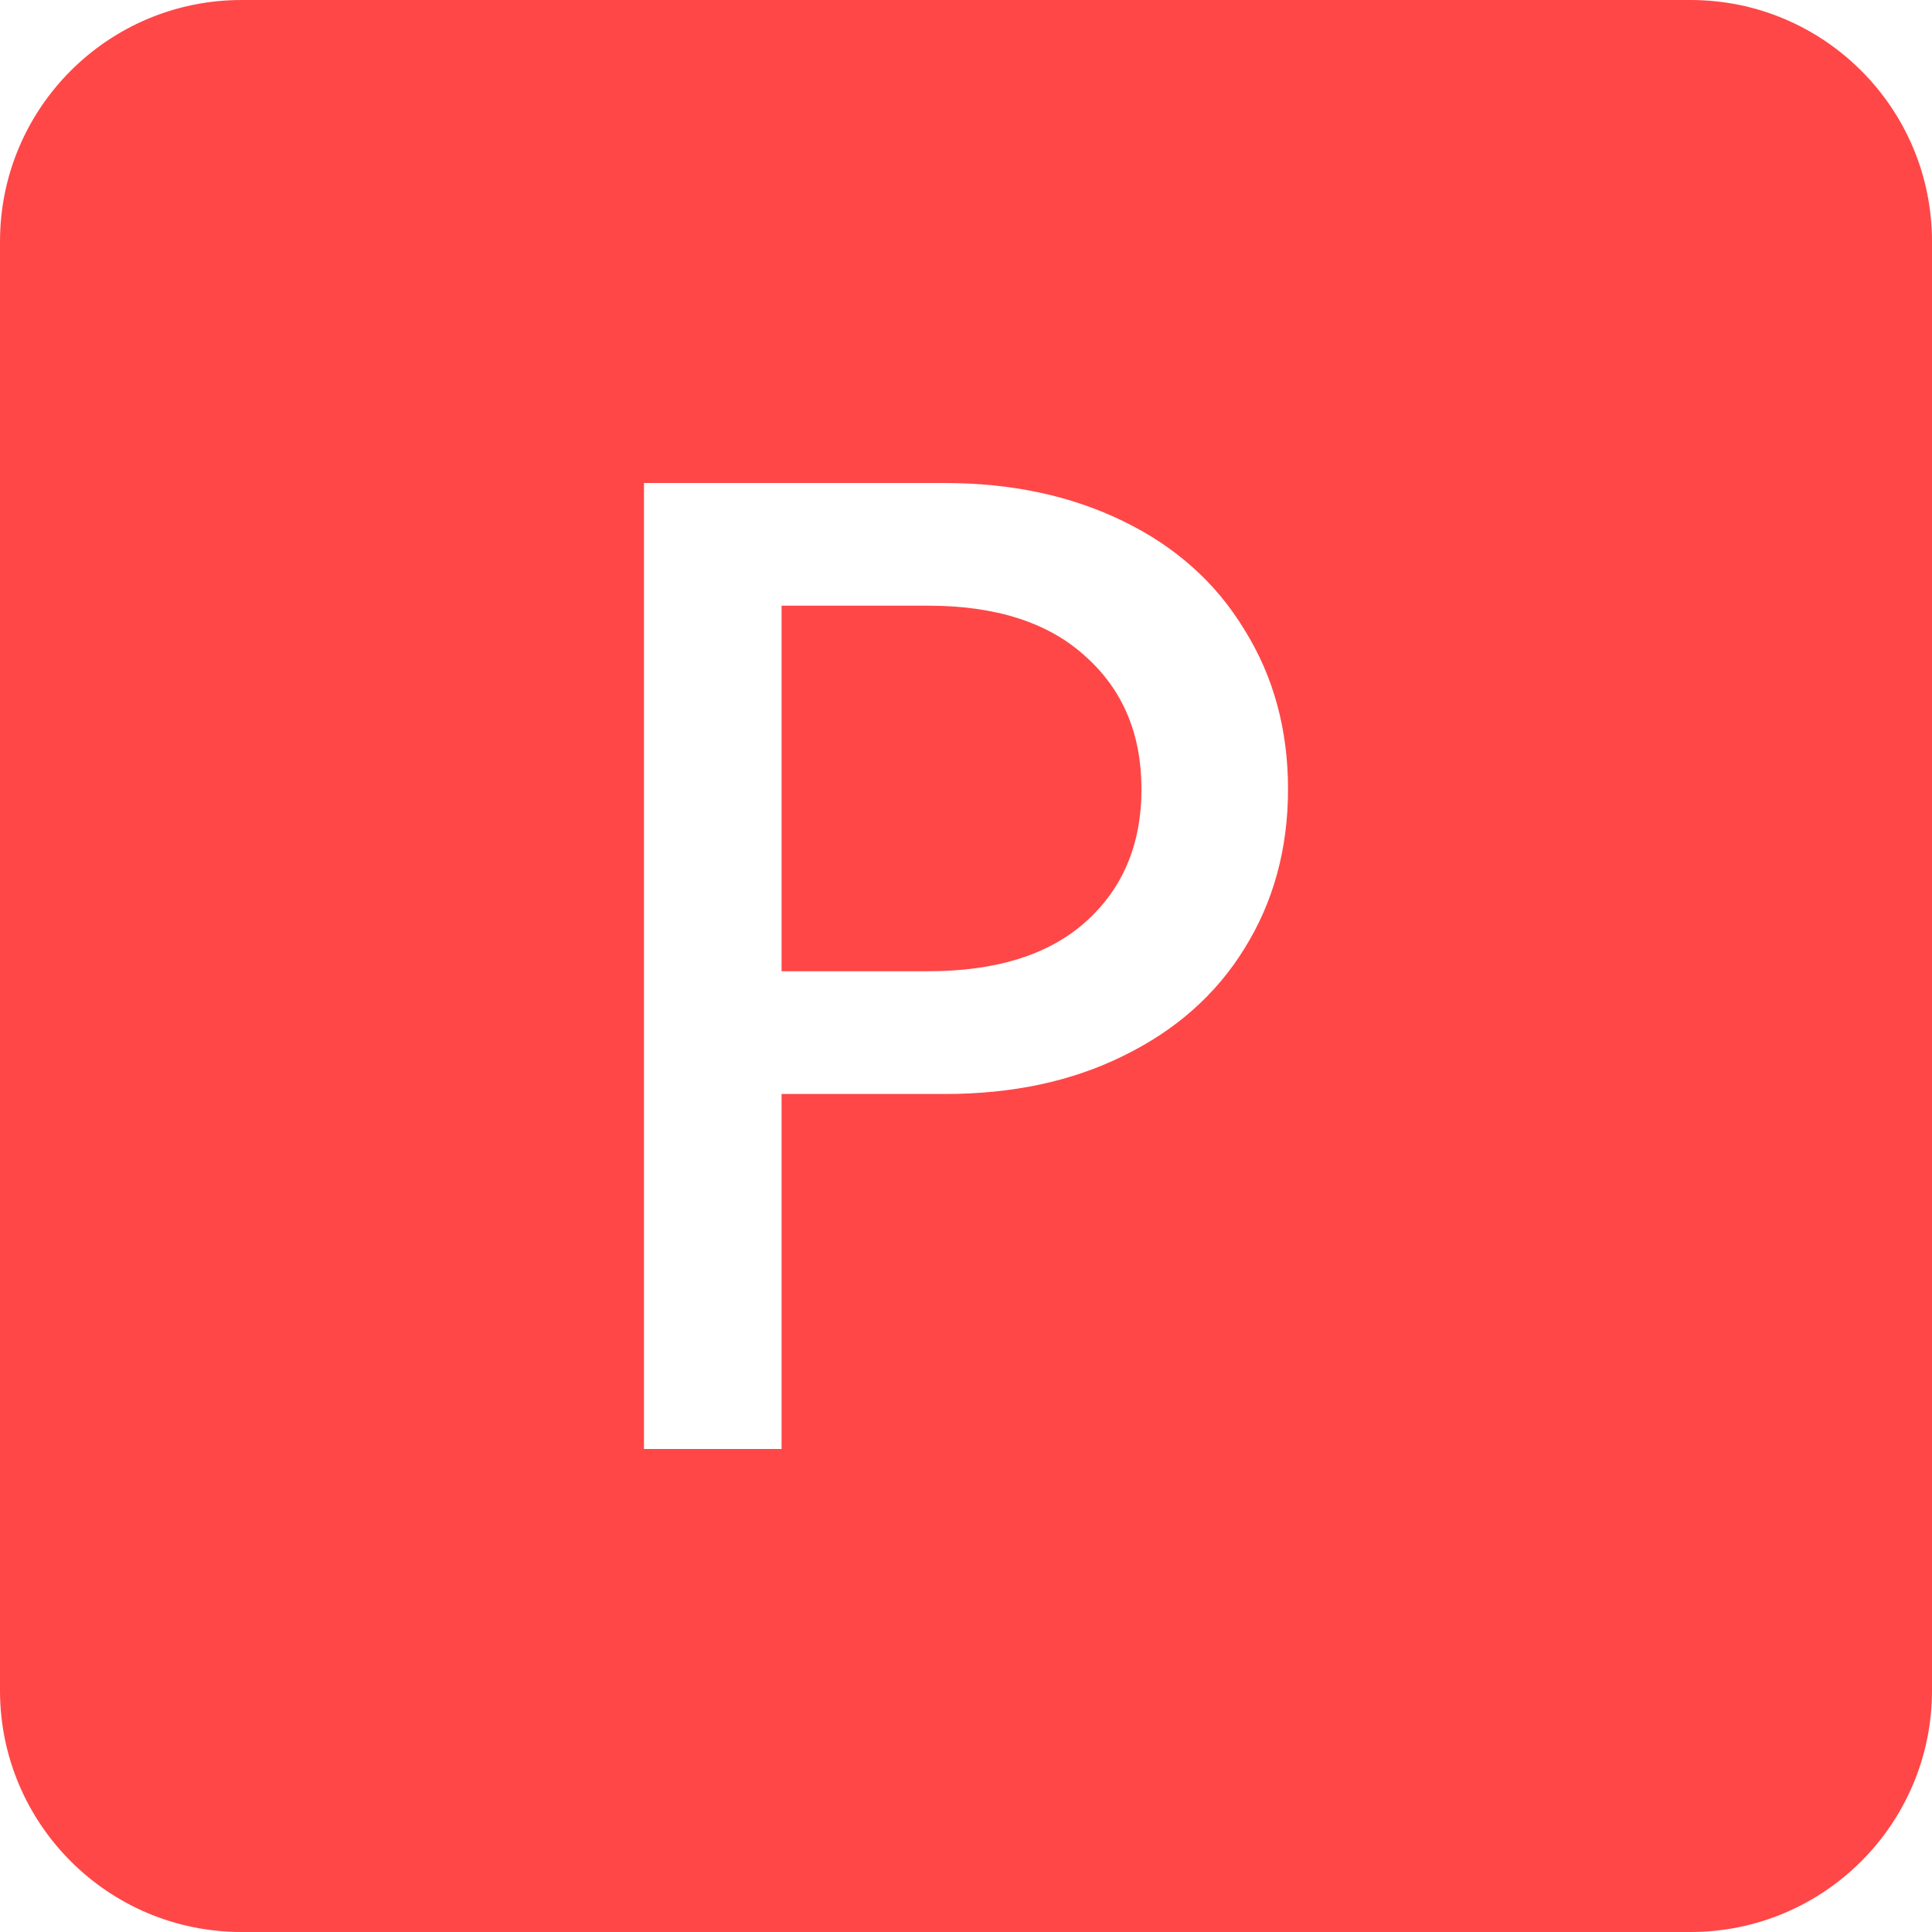
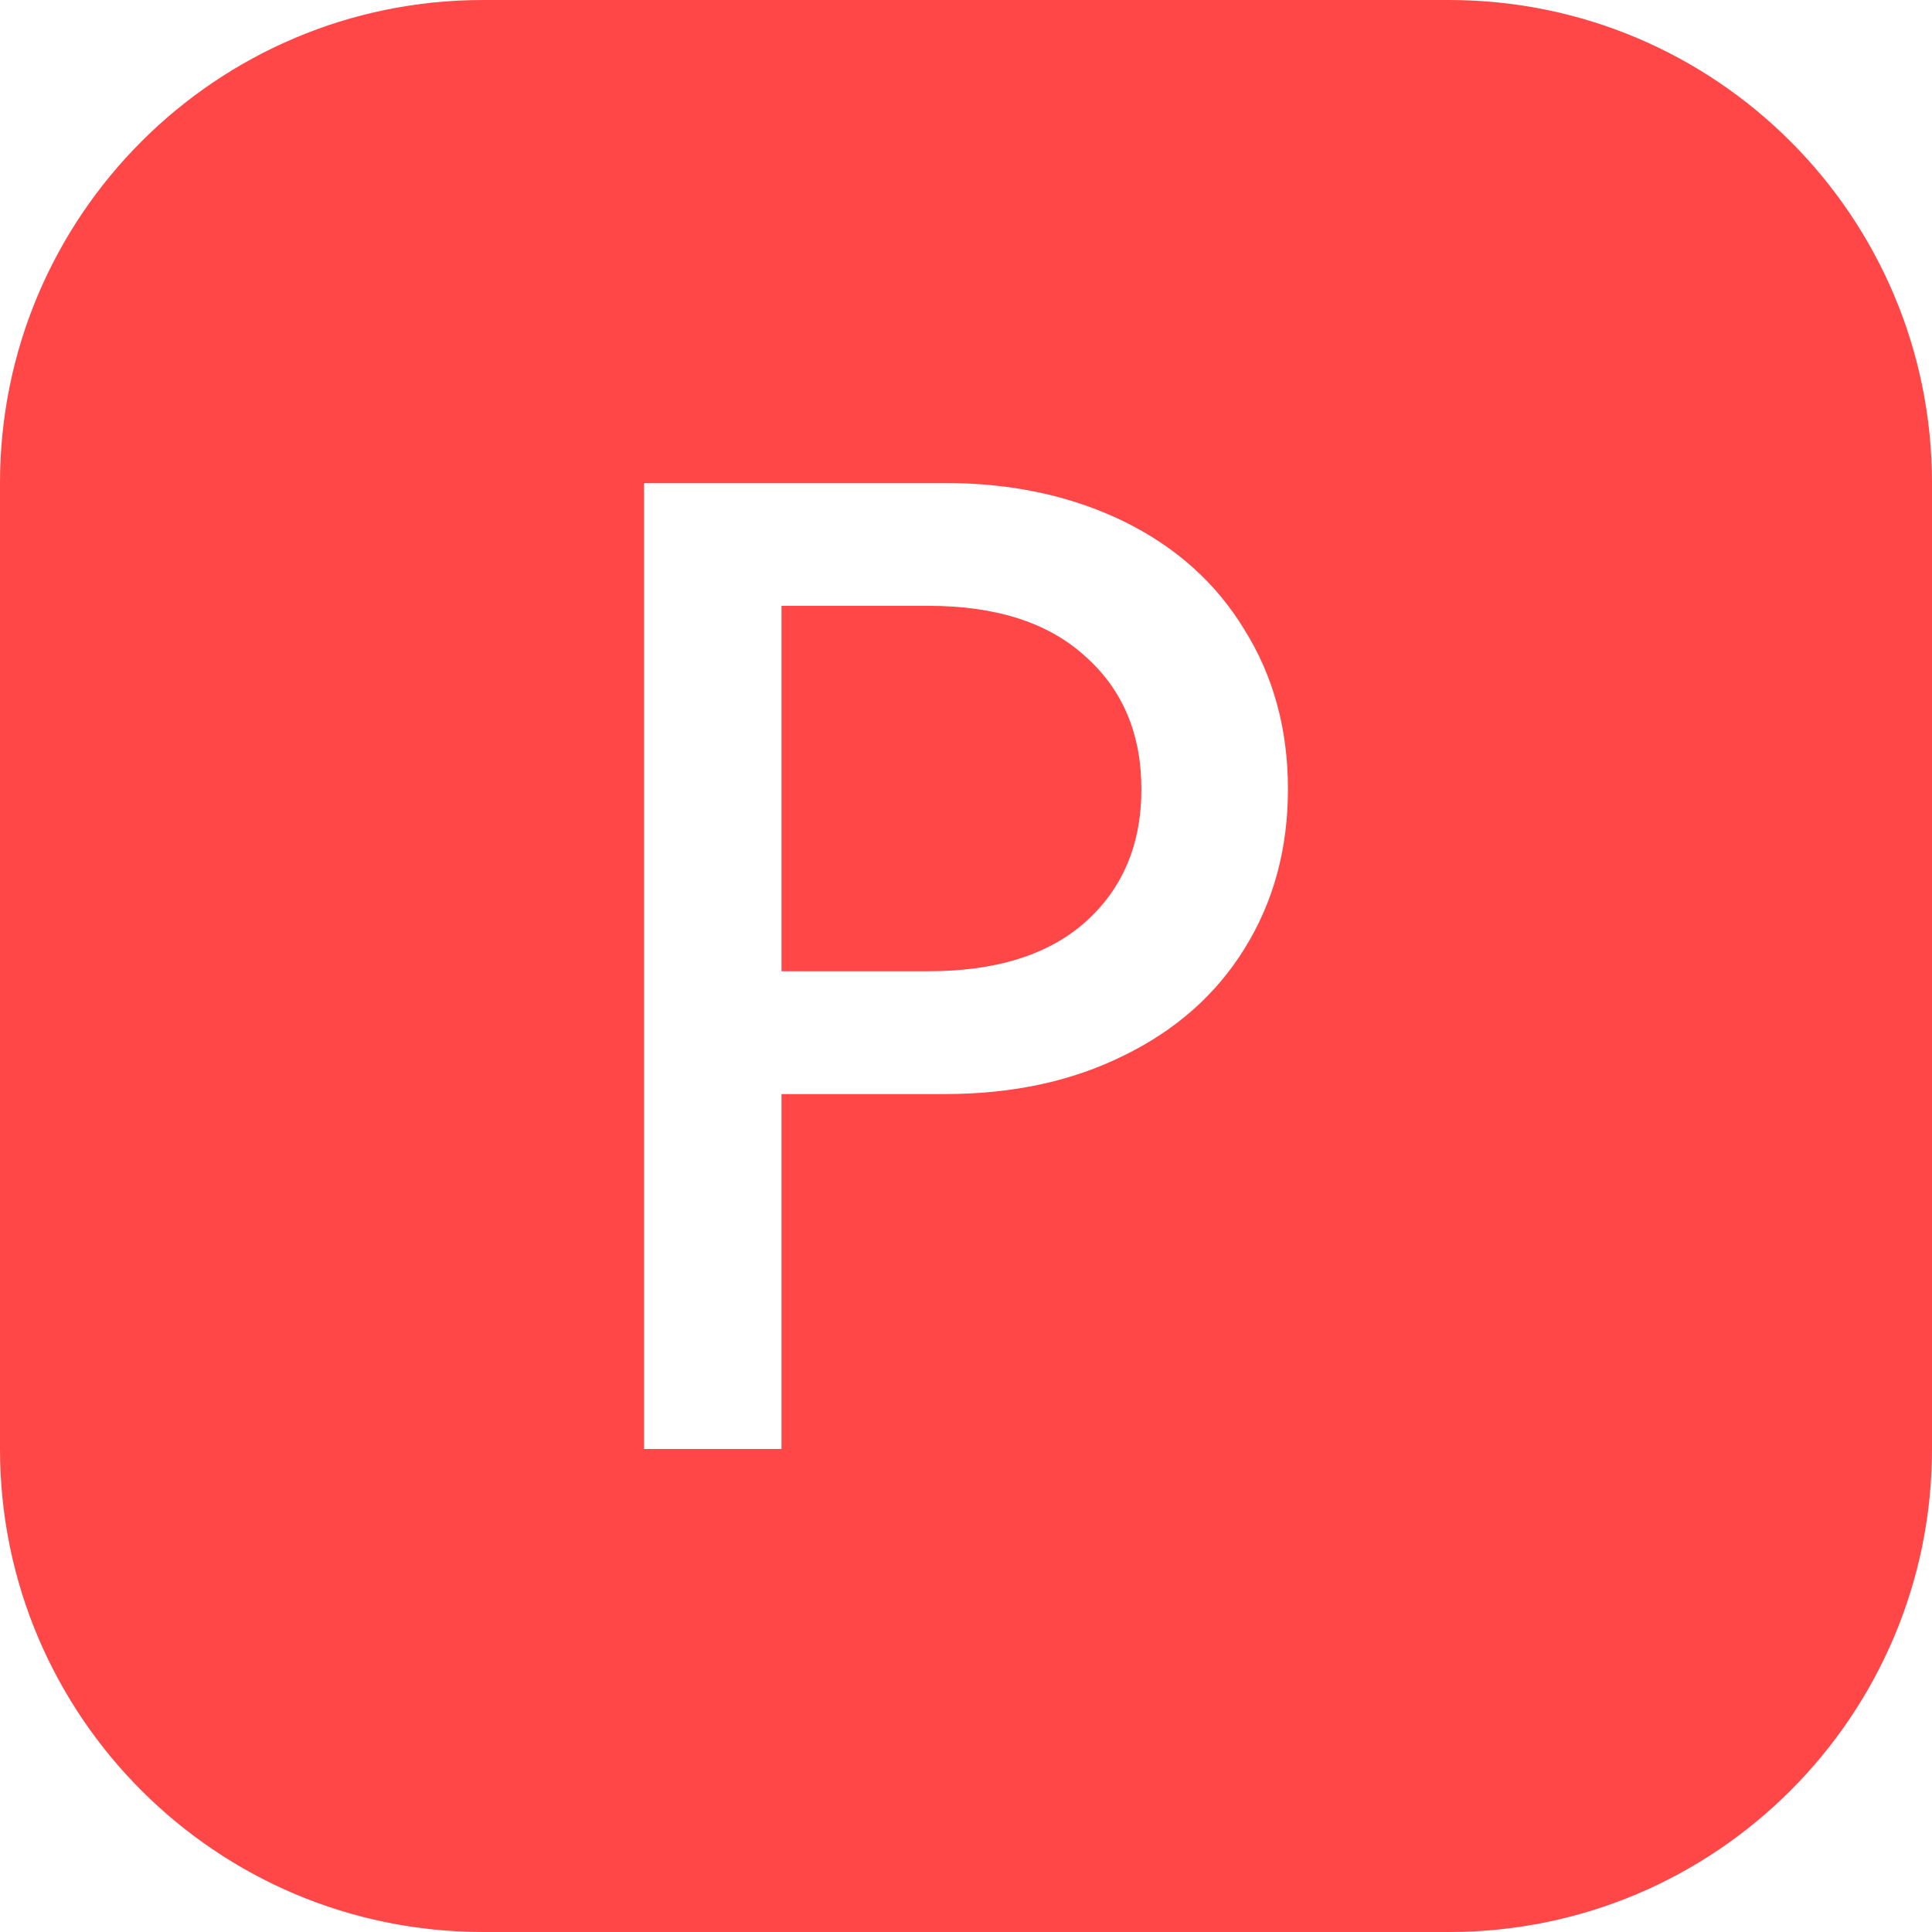
- <svg xmlns="http://www.w3.org/2000/svg" preserveAspectRatio="none" overflow="visible" style="display: block;" width="28" height="28" viewBox="0 0 28 28" fill="none">
-   <path id="Subtract" d="M24.5 0C26.433 0 28 1.567 28 3.5V24.5C28 26.433 26.433 28 24.5 28H3.5C1.567 28 2.25493e-07 26.433 0 24.5V3.5C0 1.567 1.567 2.2549e-07 3.5 0H24.5ZM9.333 7V21H11.327V15.855H13.692C14.674 15.855 15.537 15.671 16.282 15.301C17.04 14.931 17.623 14.414 18.033 13.751C18.455 13.075 18.667 12.304 18.667 11.438C18.667 10.57 18.456 9.799 18.033 9.123C17.623 8.447 17.04 7.924 16.282 7.555C15.525 7.185 14.661 7 13.692 7H9.333ZM13.45 8.778C14.431 8.778 15.19 9.021 15.724 9.506C16.27 9.99 16.543 10.634 16.543 11.438C16.543 12.241 16.27 12.885 15.724 13.369C15.19 13.841 14.431 14.076 13.45 14.076H11.327V8.778H13.45Z" fill="#FF4747" />
+ <svg xmlns="http://www.w3.org/2000/svg" preserveAspectRatio="none" overflow="visible" style="display: block;" width="14" height="14" viewBox="0 0 14 14" fill="none">
+   <path id="Subtract" d="M10.5 0C12.433 0 14 1.567 14 3.5V10.5C14 12.433 12.433 14 10.5 14H3.5C1.567 14 2.25493e-07 12.433 0 10.5V3.5C0 1.567 1.567 2.2549e-07 3.5 0H10.5ZM4.667 3.5V10.5H5.663V7.928H6.847C7.337 7.928 7.768 7.835 8.141 7.65C8.519 7.466 8.812 7.207 9.017 6.876C9.228 6.538 9.333 6.152 9.333 5.719C9.333 5.285 9.228 4.899 9.017 4.562C8.812 4.224 8.519 3.962 8.141 3.777C7.762 3.593 7.331 3.5 6.847 3.5H4.667ZM6.726 4.39C7.216 4.39 7.594 4.511 7.861 4.753C8.135 4.995 8.271 5.317 8.271 5.719C8.271 6.12 8.135 6.442 7.861 6.685C7.594 6.92 7.216 7.038 6.726 7.038H5.663V4.39H6.726Z" fill="#FF4747" />
</svg>
